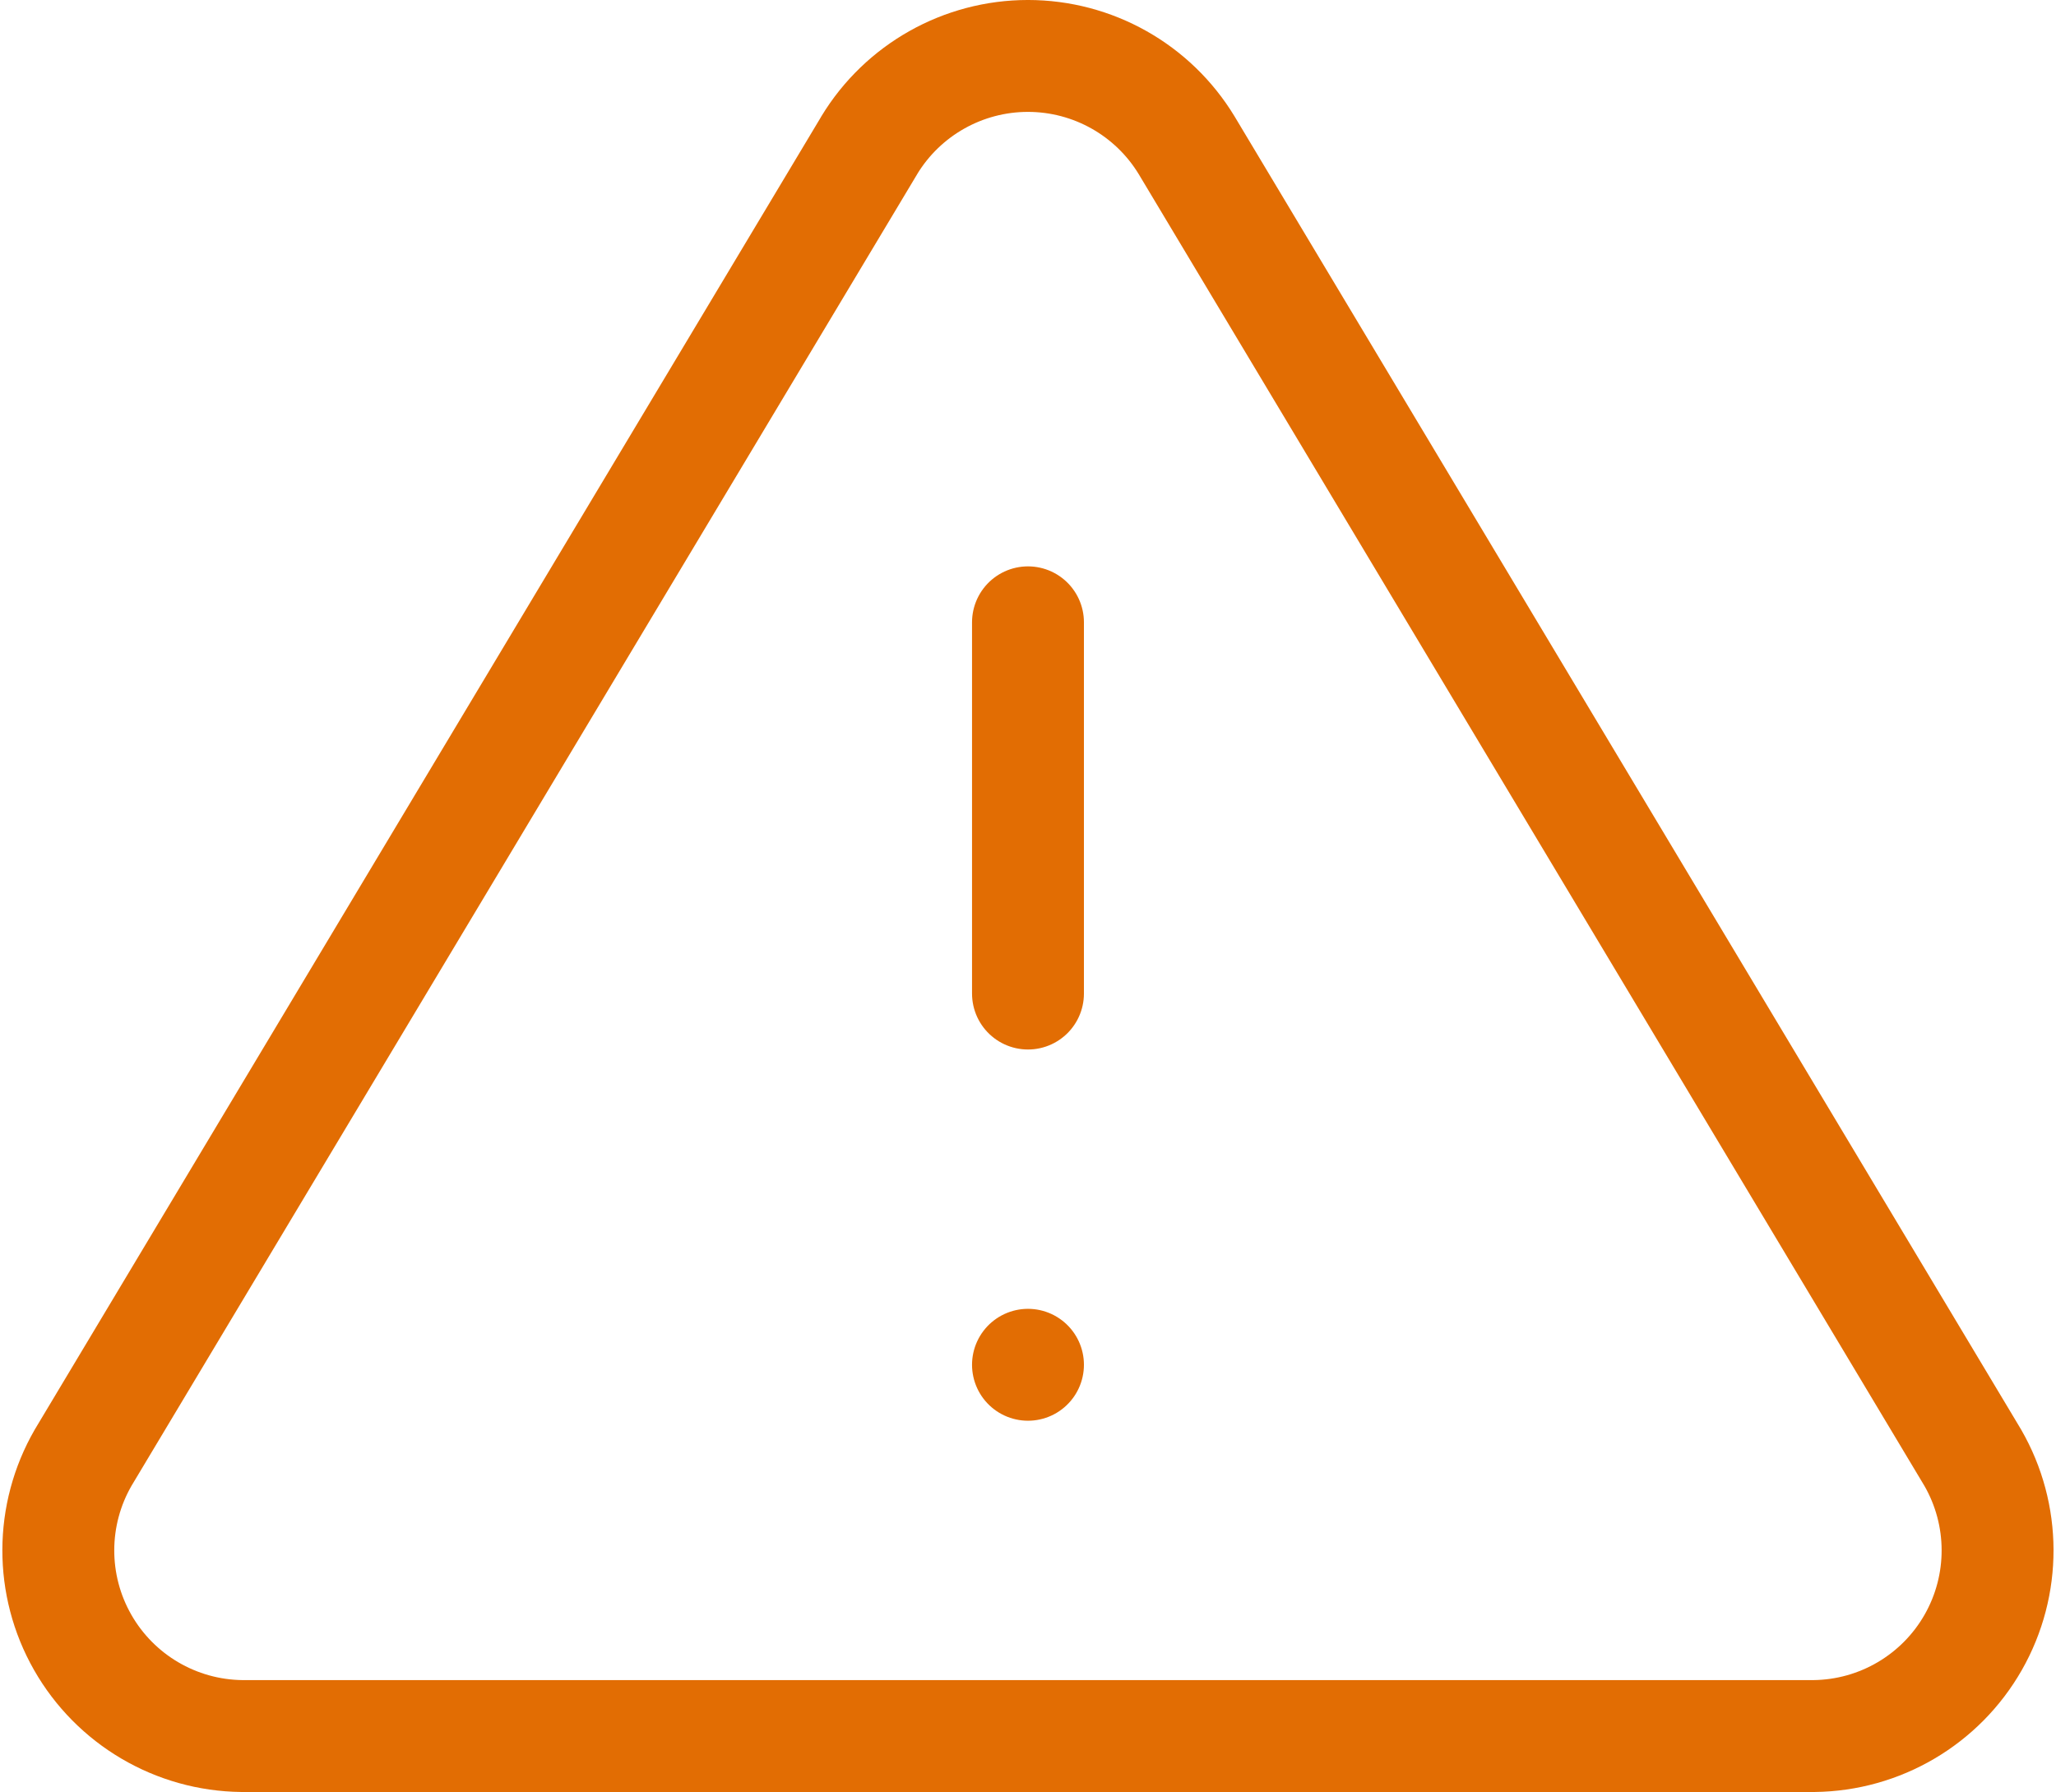
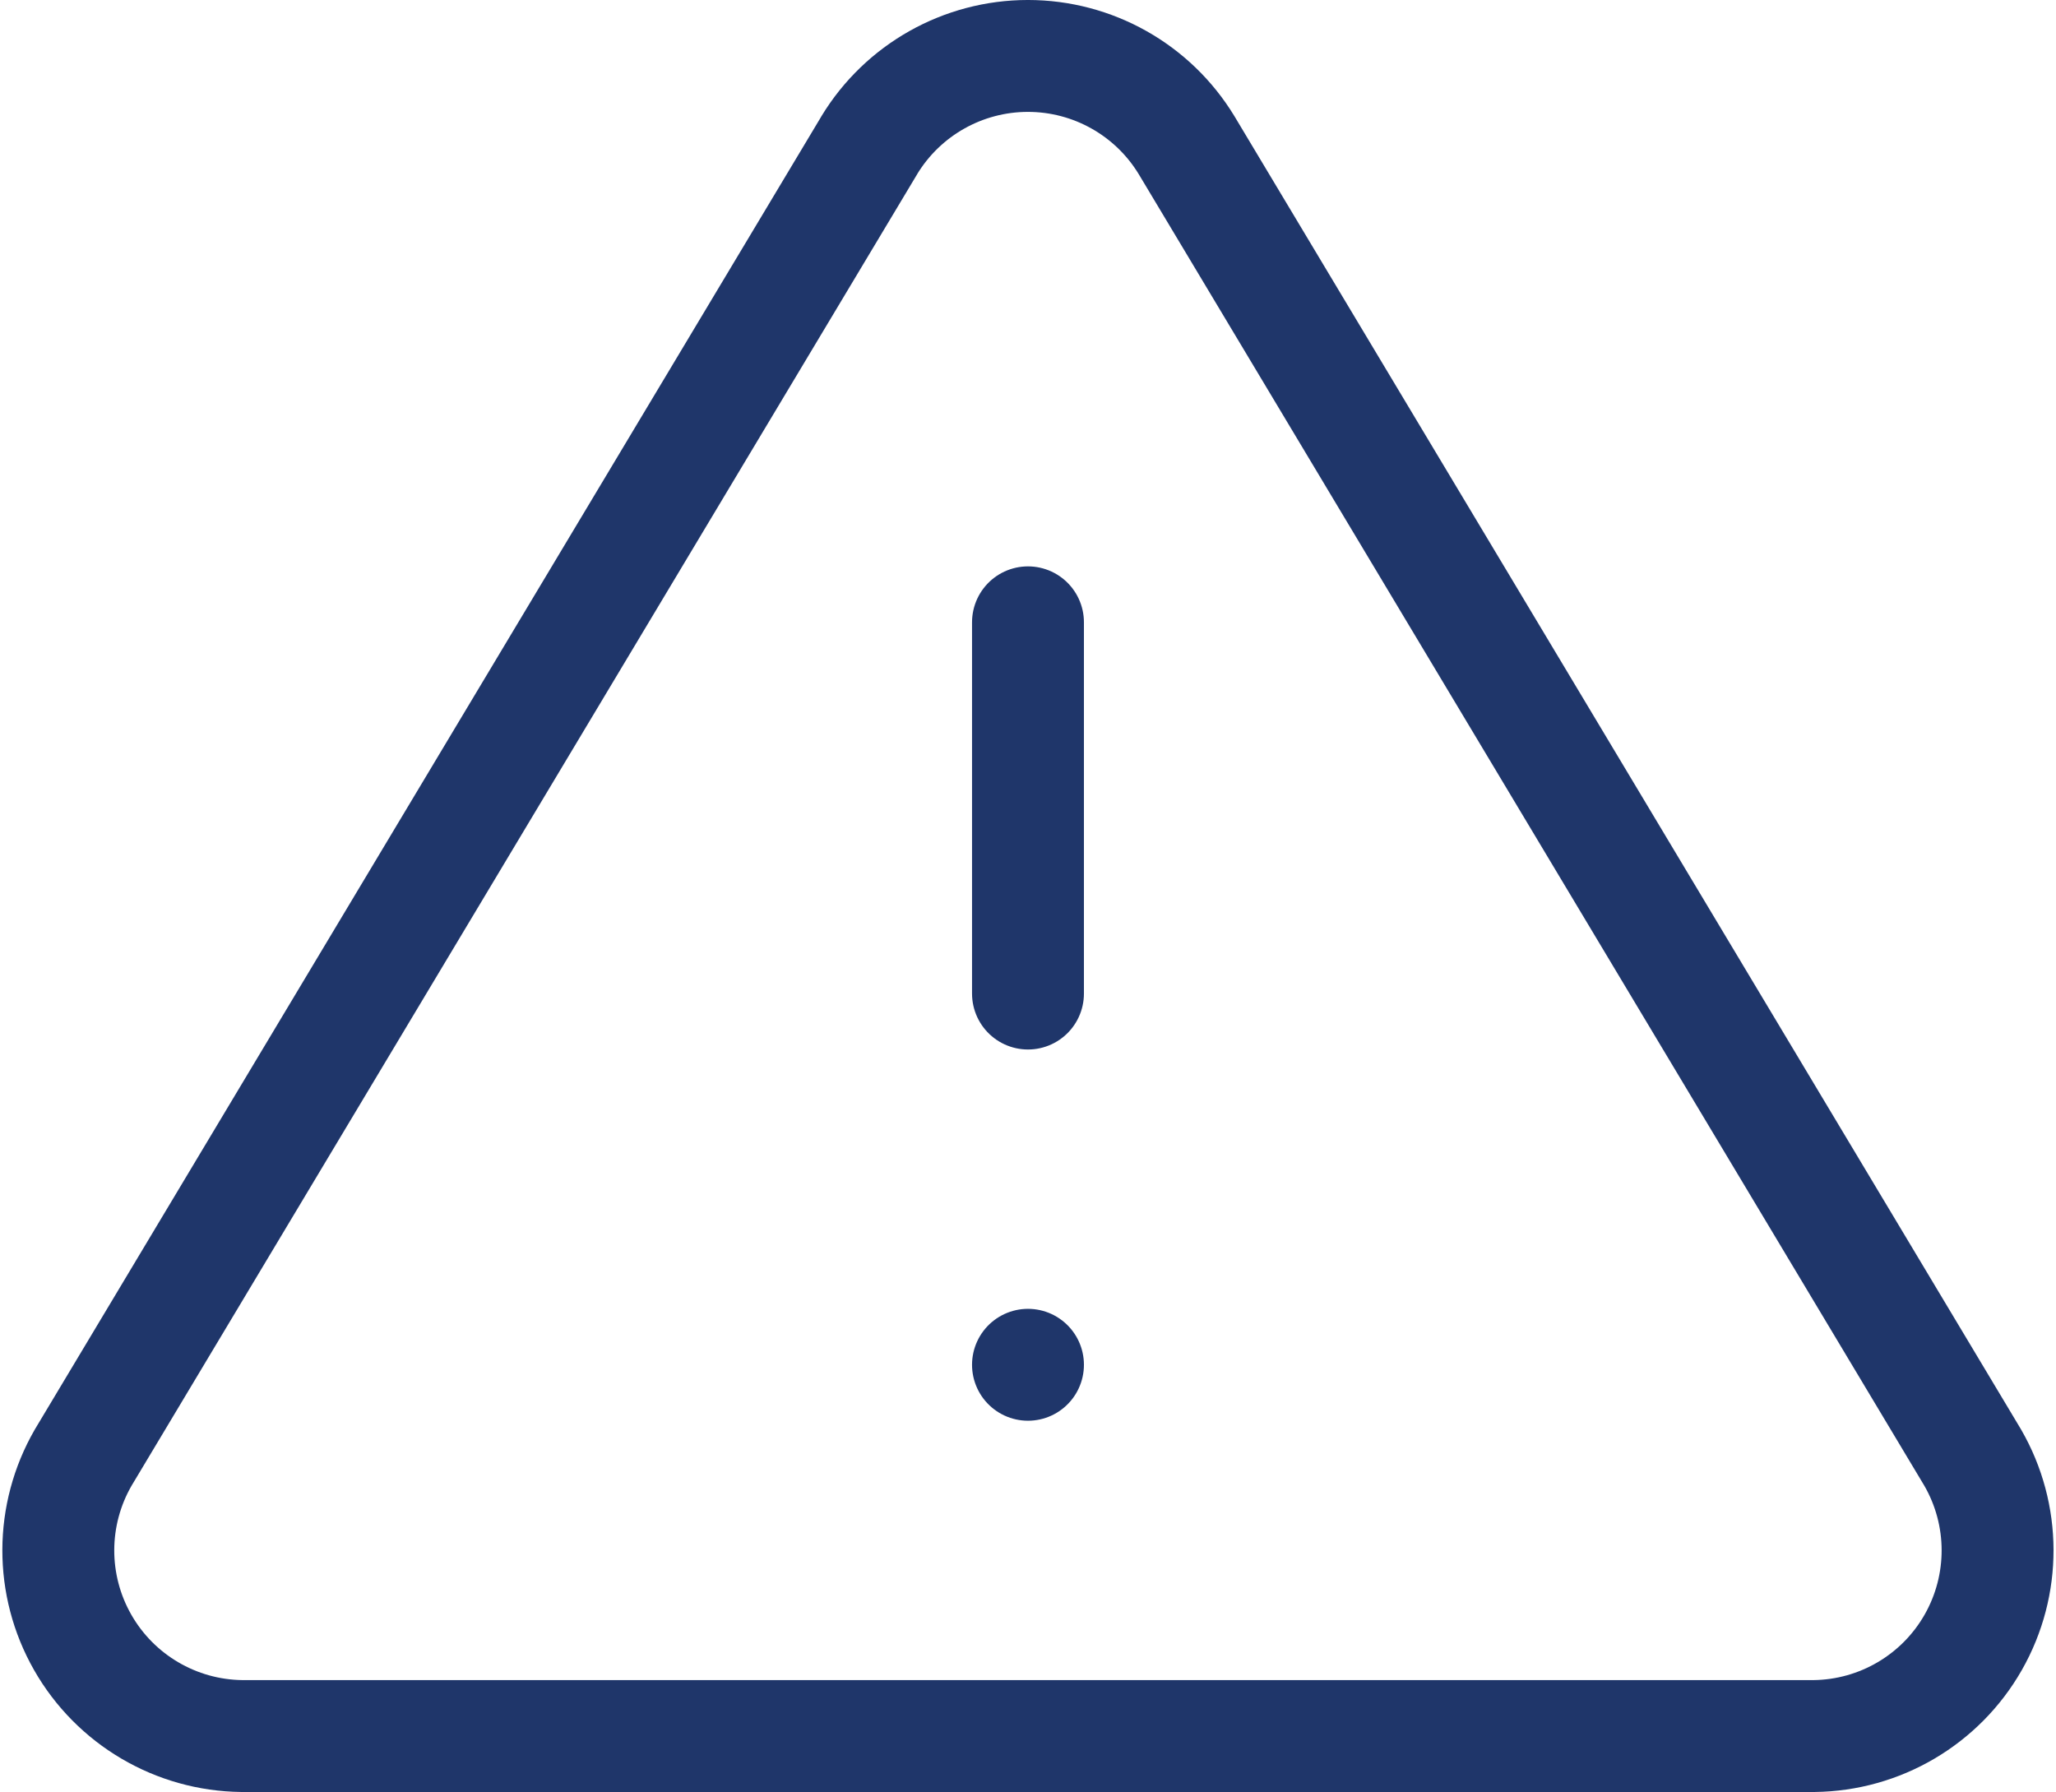
<svg xmlns="http://www.w3.org/2000/svg" width="55.123" height="48.045" viewBox="0 0 55.123 48.045">
  <g id="Icon_feather-alert-triangle" data-name="Icon feather-alert-triangle" transform="translate(-0.765 -2.846)">
-     <path id="Caminho_163" data-name="Caminho 163" d="M24.071,6.741,2.995,41.926A4.977,4.977,0,0,0,7.25,49.391H49.4a4.977,4.977,0,0,0,4.255-7.465L32.58,6.741a4.977,4.977,0,0,0-8.51,0Z" transform="translate(0 0)" fill="none" stroke="#e26d03" stroke-linecap="round" stroke-linejoin="round" stroke-width="3" />
-     <path id="Caminho_164" data-name="Caminho 164" d="M18,13.5v9.953" transform="translate(10.326 6.031)" fill="none" stroke="#e26d03" stroke-linecap="round" stroke-linejoin="round" stroke-width="3" />
-     <path id="Caminho_165" data-name="Caminho 165" d="M18,25.5h0" transform="translate(10.326 13.937)" fill="none" stroke="#e26d03" stroke-linecap="round" stroke-linejoin="round" stroke-width="3" />
+     <path id="Caminho_163" data-name="Caminho 163" d="M24.071,6.741,2.995,41.926A4.977,4.977,0,0,0,7.25,49.391H49.4a4.977,4.977,0,0,0,4.255-7.465L32.58,6.741a4.977,4.977,0,0,0-8.51,0Z" transform="translate(0 0)" fill="none" stroke="#1F366A" stroke-linecap="round" stroke-linejoin="round" stroke-width="3" />
+     <path id="Caminho_164" data-name="Caminho 164" d="M18,13.5v9.953" transform="translate(10.326 6.031)" fill="none" stroke="#1F366A" stroke-linecap="round" stroke-linejoin="round" stroke-width="3" />
+     <path id="Caminho_165" data-name="Caminho 165" d="M18,25.5h0" transform="translate(10.326 13.937)" fill="none" stroke="#1F366A" stroke-linecap="round" stroke-linejoin="round" stroke-width="3" />
  </g>
</svg>
